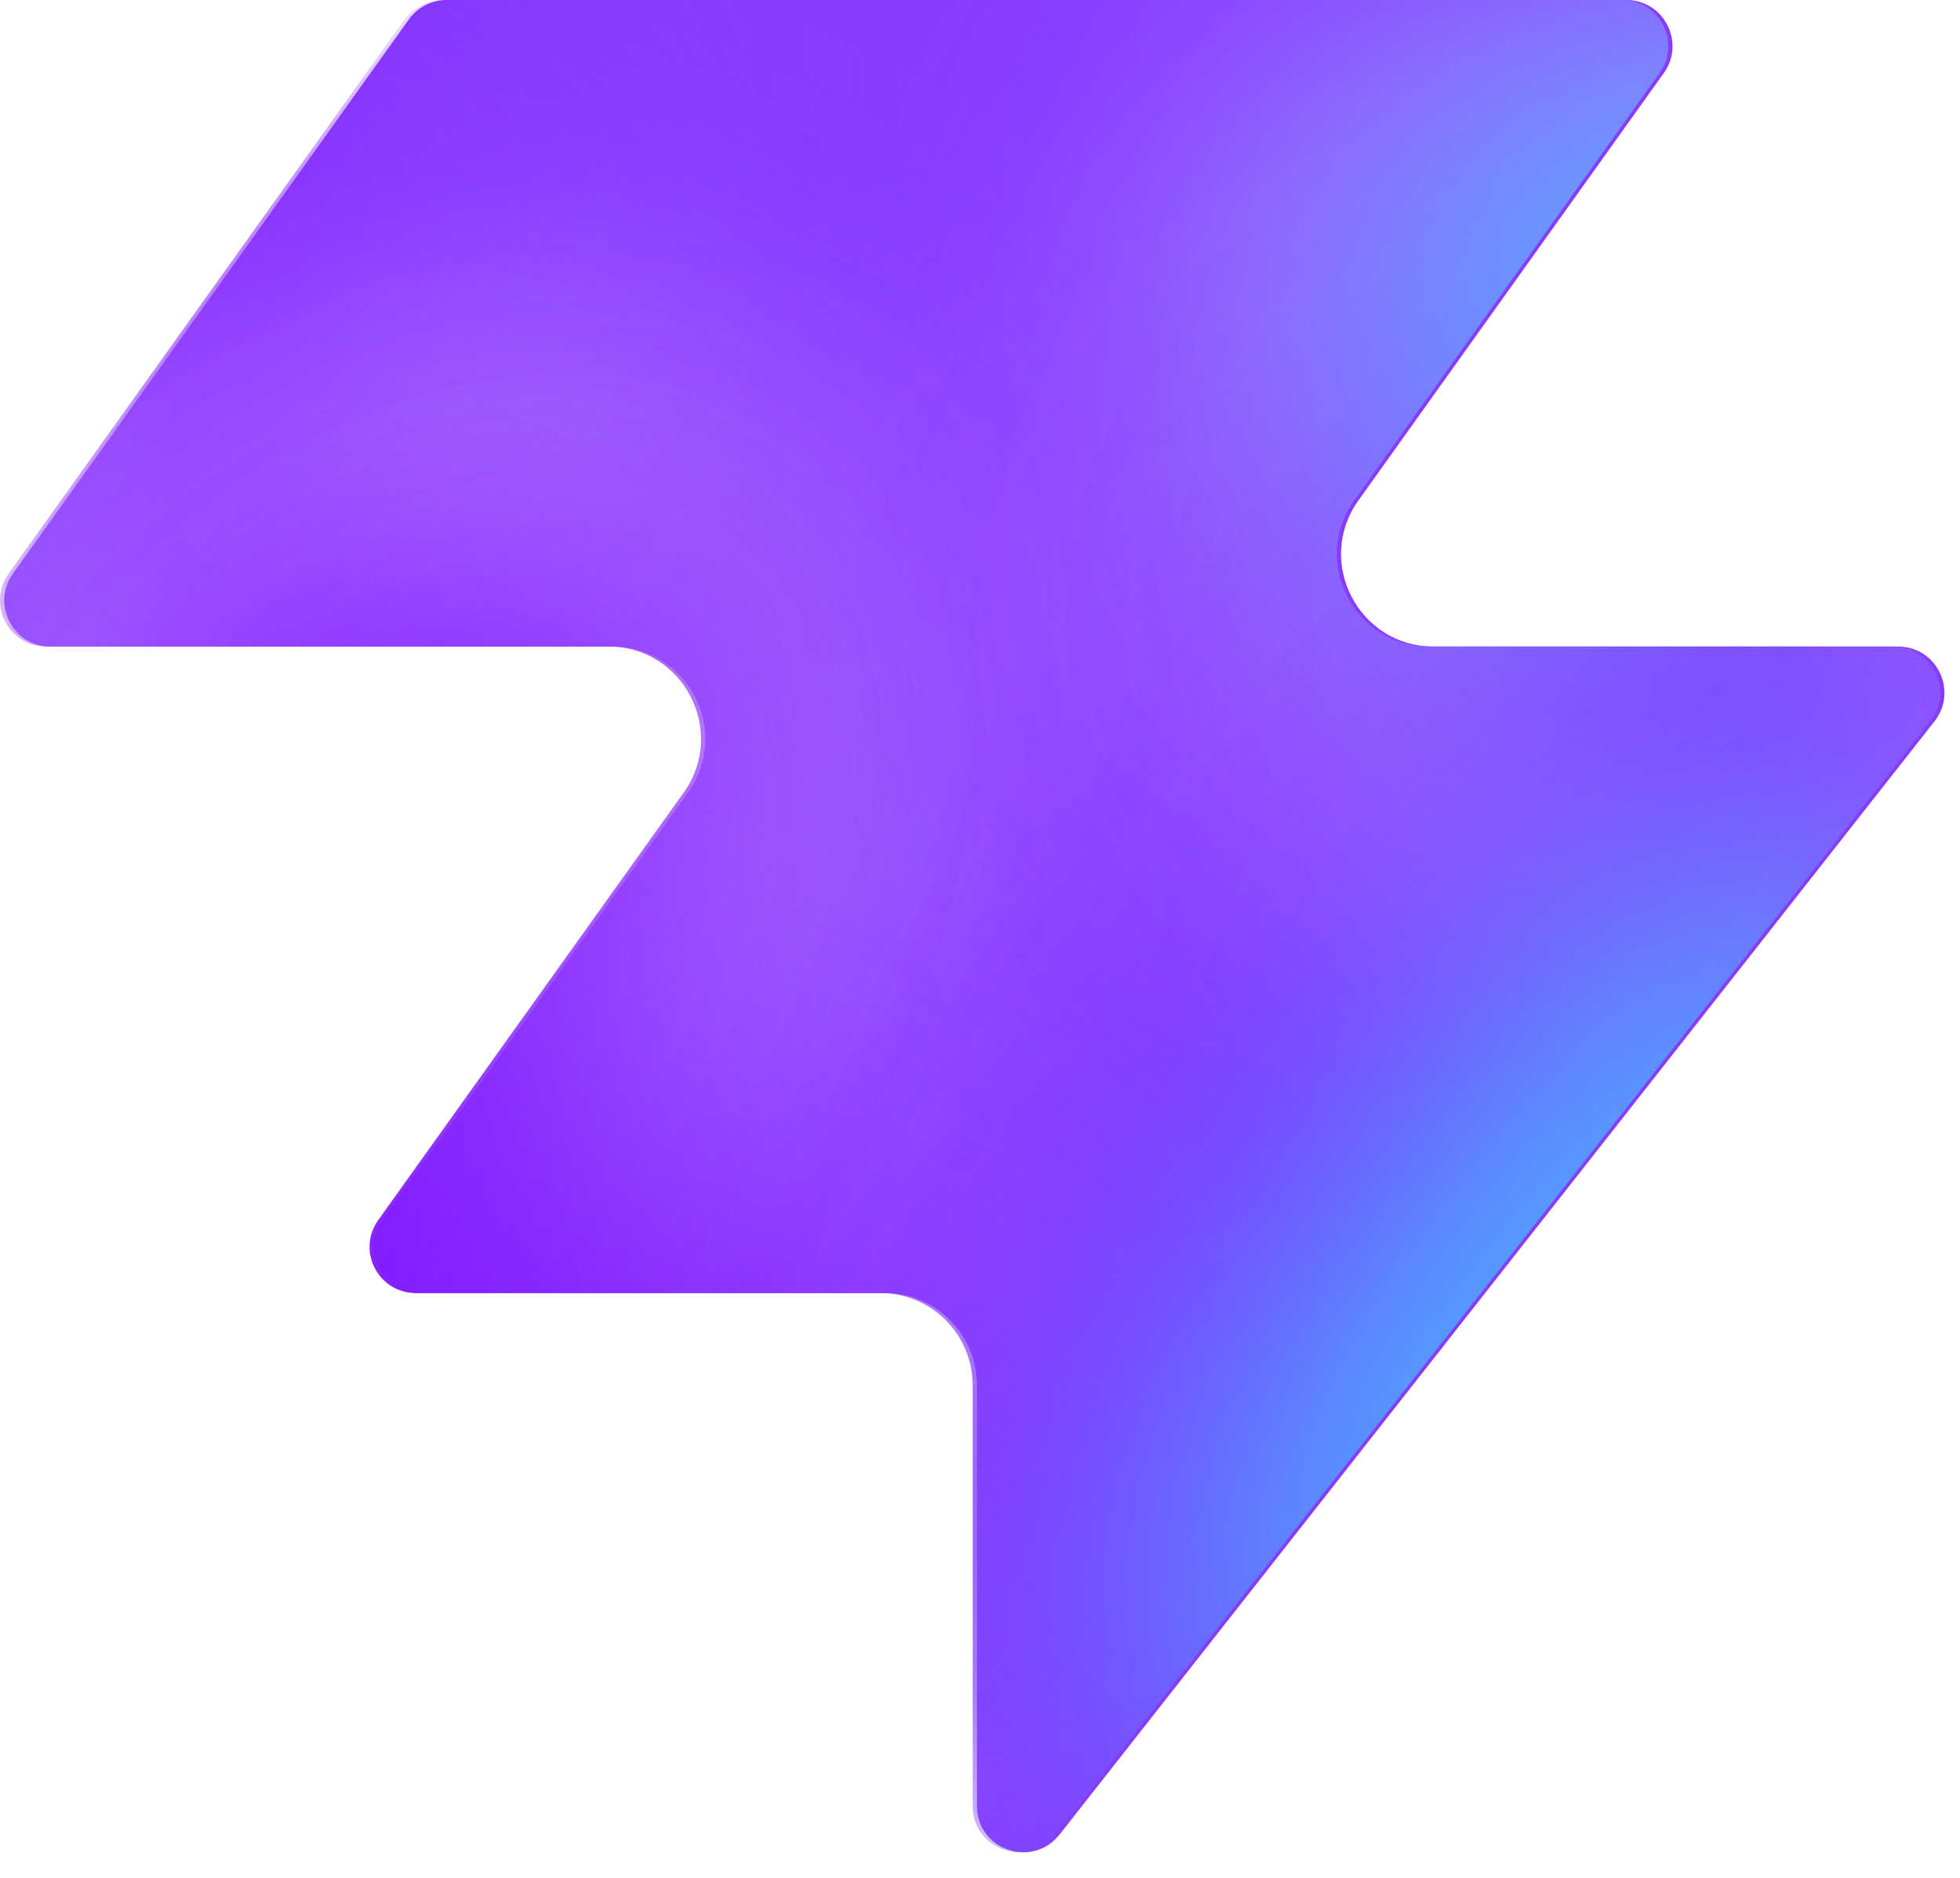
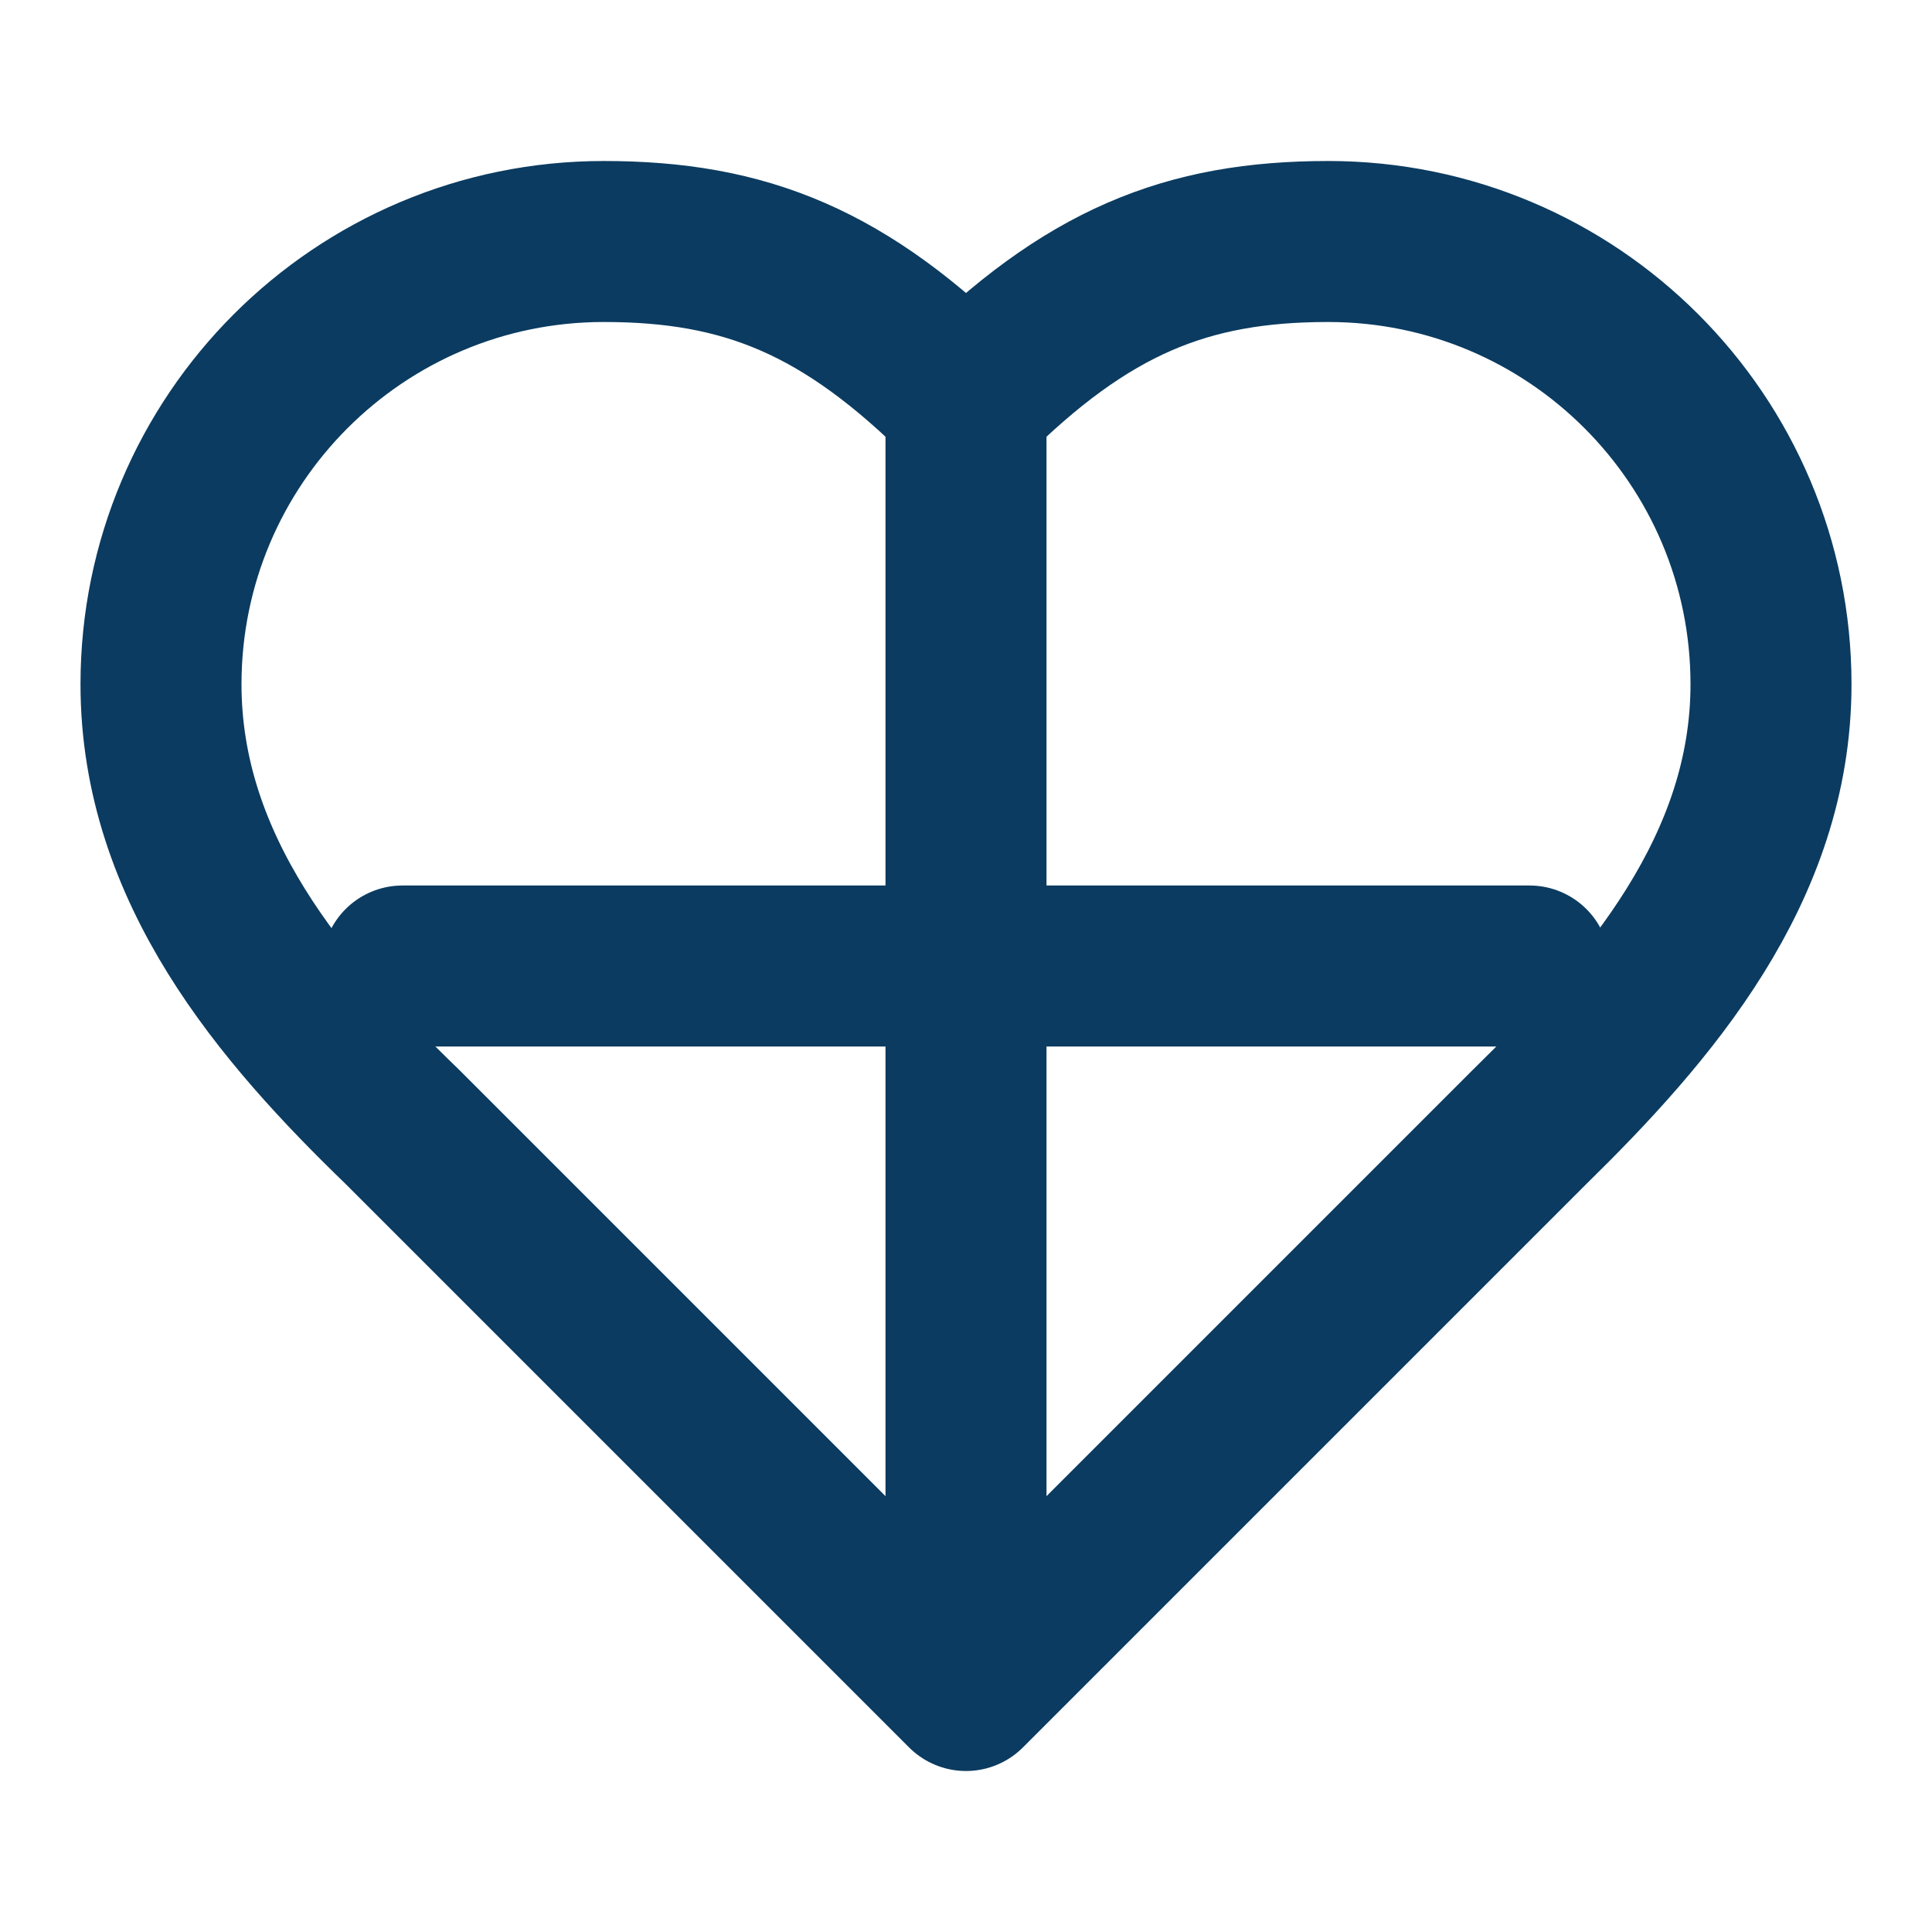
- <svg xmlns="http://www.w3.org/2000/svg" width="48" height="46" fill="none" viewBox="0 0 48 46">
-   <path fill="#863bff" d="M25.946 44.938c-.664.845-2.021.375-2.021-.698V33.937a2.26 2.26 0 0 0-2.262-2.262H10.287c-.92 0-1.456-1.04-.92-1.788l7.48-10.471c1.07-1.497 0-3.578-1.842-3.578H1.237c-.92 0-1.456-1.04-.92-1.788L10.013.474c.214-.297.556-.474.92-.474h28.894c.92 0 1.456 1.04.92 1.788l-7.48 10.471c-1.07 1.498 0 3.579 1.842 3.579h11.377c.943 0 1.473 1.088.89 1.83L25.947 44.94z" style="fill:#863bff;fill:color(display-p3 .525 .23 1);fill-opacity:1" />
-   <mask id="a" width="48" height="46" x="0" y="0" maskUnits="userSpaceOnUse" style="mask-type:alpha">
-     <path fill="#000" d="M25.842 44.938c-.664.844-2.021.375-2.021-.698V33.937a2.26 2.26 0 0 0-2.262-2.262H10.183c-.92 0-1.456-1.04-.92-1.788l7.48-10.471c1.07-1.498 0-3.579-1.842-3.579H1.133c-.92 0-1.456-1.04-.92-1.787L9.91.473c.214-.297.556-.474.92-.474h28.894c.92 0 1.456 1.04.92 1.788l-7.48 10.471c-1.07 1.498 0 3.578 1.842 3.578h11.377c.943 0 1.473 1.088.89 1.832L25.843 44.94z" style="fill:#000;fill-opacity:1" />
-   </mask>
-   <g mask="url(#a)">
-     <g filter="url(#b)">
-       <ellipse cx="5.508" cy="14.704" fill="#ede6ff" rx="5.508" ry="14.704" style="fill:#ede6ff;fill:color(display-p3 .927 .903 1);fill-opacity:1" transform="matrix(.00324 1 1 -.00324 -4.47 31.516)" />
-     </g>
-     <g filter="url(#c)">
-       <ellipse cx="10.399" cy="29.851" fill="#ede6ff" rx="10.399" ry="29.851" style="fill:#ede6ff;fill:color(display-p3 .927 .903 1);fill-opacity:1" transform="matrix(.00324 1 1 -.00324 -39.328 7.883)" />
-     </g>
-     <g filter="url(#d)">
-       <ellipse cx="5.508" cy="30.487" fill="#7e14ff" rx="5.508" ry="30.487" style="fill:#7e14ff;fill:color(display-p3 .492 .077 1);fill-opacity:1" transform="rotate(89.814 -25.913 -14.639)scale(1 -1)" />
-     </g>
-     <g filter="url(#e)">
-       <ellipse cx="5.508" cy="30.599" fill="#7e14ff" rx="5.508" ry="30.599" style="fill:#7e14ff;fill:color(display-p3 .492 .077 1);fill-opacity:1" transform="rotate(89.814 -32.644 -3.334)scale(1 -1)" />
-     </g>
-     <g filter="url(#f)">
-       <ellipse cx="5.508" cy="30.599" fill="#7e14ff" rx="5.508" ry="30.599" style="fill:#7e14ff;fill:color(display-p3 .492 .077 1);fill-opacity:1" transform="matrix(.00324 1 1 -.00324 -34.34 30.47)" />
-     </g>
-     <g filter="url(#g)">
-       <ellipse cx="14.072" cy="22.078" fill="#ede6ff" rx="14.072" ry="22.078" style="fill:#ede6ff;fill:color(display-p3 .927 .903 1);fill-opacity:1" transform="rotate(93.35 24.506 48.493)scale(-1 1)" />
-     </g>
-     <g filter="url(#h)">
-       <ellipse cx="3.47" cy="21.501" fill="#7e14ff" rx="3.47" ry="21.501" style="fill:#7e14ff;fill:color(display-p3 .492 .077 1);fill-opacity:1" transform="rotate(89.009 28.708 47.59)scale(-1 1)" />
-     </g>
-     <g filter="url(#i)">
-       <ellipse cx="3.47" cy="21.501" fill="#7e14ff" rx="3.47" ry="21.501" style="fill:#7e14ff;fill:color(display-p3 .492 .077 1);fill-opacity:1" transform="rotate(89.009 28.708 47.59)scale(-1 1)" />
-     </g>
-     <g filter="url(#j)">
-       <ellipse cx=".387" cy="8.972" fill="#7e14ff" rx="4.407" ry="29.108" style="fill:#7e14ff;fill:color(display-p3 .492 .077 1);fill-opacity:1" transform="rotate(39.51 .387 8.972)" />
-     </g>
-     <g filter="url(#k)">
-       <ellipse cx="47.523" cy="-6.092" fill="#7e14ff" rx="4.407" ry="29.108" style="fill:#7e14ff;fill:color(display-p3 .492 .077 1);fill-opacity:1" transform="rotate(37.892 47.523 -6.092)" />
-     </g>
-     <g filter="url(#l)">
-       <ellipse cx="41.412" cy="6.333" fill="#47bfff" rx="5.971" ry="9.665" style="fill:#47bfff;fill:color(display-p3 .28 .748 1);fill-opacity:1" transform="rotate(37.892 41.412 6.333)" />
-     </g>
-     <g filter="url(#m)">
-       <ellipse cx="-1.879" cy="38.332" fill="#7e14ff" rx="4.407" ry="29.108" style="fill:#7e14ff;fill:color(display-p3 .492 .077 1);fill-opacity:1" transform="rotate(37.892 -1.88 38.332)" />
-     </g>
-     <g filter="url(#n)">
-       <ellipse cx="-1.879" cy="38.332" fill="#7e14ff" rx="4.407" ry="29.108" style="fill:#7e14ff;fill:color(display-p3 .492 .077 1);fill-opacity:1" transform="rotate(37.892 -1.88 38.332)" />
-     </g>
-     <g filter="url(#o)">
-       <ellipse cx="35.651" cy="29.907" fill="#7e14ff" rx="4.407" ry="29.108" style="fill:#7e14ff;fill:color(display-p3 .492 .077 1);fill-opacity:1" transform="rotate(37.892 35.651 29.907)" />
-     </g>
-     <g filter="url(#p)">
-       <ellipse cx="38.418" cy="32.4" fill="#47bfff" rx="5.971" ry="15.297" style="fill:#47bfff;fill:color(display-p3 .28 .748 1);fill-opacity:1" transform="rotate(37.892 38.418 32.4)" />
-     </g>
-   </g>
-   <defs>
-     <filter id="b" width="60.045" height="41.654" x="-19.77" y="16.149" color-interpolation-filters="sRGB" filterUnits="userSpaceOnUse">
-       <feFlood flood-opacity="0" result="BackgroundImageFix" />
-       <feBlend in="SourceGraphic" in2="BackgroundImageFix" result="shape" />
-       <feGaussianBlur result="effect1_foregroundBlur_2002_17158" stdDeviation="7.659" />
-     </filter>
-     <filter id="c" width="90.34" height="51.437" x="-54.613" y="-7.533" color-interpolation-filters="sRGB" filterUnits="userSpaceOnUse">
-       <feFlood flood-opacity="0" result="BackgroundImageFix" />
-       <feBlend in="SourceGraphic" in2="BackgroundImageFix" result="shape" />
-       <feGaussianBlur result="effect1_foregroundBlur_2002_17158" stdDeviation="7.659" />
-     </filter>
-     <filter id="d" width="79.355" height="29.4" x="-49.64" y="2.03" color-interpolation-filters="sRGB" filterUnits="userSpaceOnUse">
-       <feFlood flood-opacity="0" result="BackgroundImageFix" />
-       <feBlend in="SourceGraphic" in2="BackgroundImageFix" result="shape" />
-       <feGaussianBlur result="effect1_foregroundBlur_2002_17158" stdDeviation="4.596" />
-     </filter>
-     <filter id="e" width="79.579" height="29.4" x="-45.045" y="20.029" color-interpolation-filters="sRGB" filterUnits="userSpaceOnUse">
-       <feFlood flood-opacity="0" result="BackgroundImageFix" />
-       <feBlend in="SourceGraphic" in2="BackgroundImageFix" result="shape" />
-       <feGaussianBlur result="effect1_foregroundBlur_2002_17158" stdDeviation="4.596" />
-     </filter>
-     <filter id="f" width="79.579" height="29.4" x="-43.513" y="21.178" color-interpolation-filters="sRGB" filterUnits="userSpaceOnUse">
-       <feFlood flood-opacity="0" result="BackgroundImageFix" />
-       <feBlend in="SourceGraphic" in2="BackgroundImageFix" result="shape" />
-       <feGaussianBlur result="effect1_foregroundBlur_2002_17158" stdDeviation="4.596" />
-     </filter>
-     <filter id="g" width="74.749" height="58.852" x="15.756" y="-17.901" color-interpolation-filters="sRGB" filterUnits="userSpaceOnUse">
-       <feFlood flood-opacity="0" result="BackgroundImageFix" />
-       <feBlend in="SourceGraphic" in2="BackgroundImageFix" result="shape" />
-       <feGaussianBlur result="effect1_foregroundBlur_2002_17158" stdDeviation="7.659" />
-     </filter>
-     <filter id="h" width="61.377" height="25.362" x="23.548" y="2.284" color-interpolation-filters="sRGB" filterUnits="userSpaceOnUse">
-       <feFlood flood-opacity="0" result="BackgroundImageFix" />
-       <feBlend in="SourceGraphic" in2="BackgroundImageFix" result="shape" />
-       <feGaussianBlur result="effect1_foregroundBlur_2002_17158" stdDeviation="4.596" />
-     </filter>
-     <filter id="i" width="61.377" height="25.362" x="23.548" y="2.284" color-interpolation-filters="sRGB" filterUnits="userSpaceOnUse">
-       <feFlood flood-opacity="0" result="BackgroundImageFix" />
-       <feBlend in="SourceGraphic" in2="BackgroundImageFix" result="shape" />
-       <feGaussianBlur result="effect1_foregroundBlur_2002_17158" stdDeviation="4.596" />
-     </filter>
-     <filter id="j" width="56.045" height="63.649" x="-27.636" y="-22.853" color-interpolation-filters="sRGB" filterUnits="userSpaceOnUse">
-       <feFlood flood-opacity="0" result="BackgroundImageFix" />
-       <feBlend in="SourceGraphic" in2="BackgroundImageFix" result="shape" />
-       <feGaussianBlur result="effect1_foregroundBlur_2002_17158" stdDeviation="4.596" />
-     </filter>
-     <filter id="k" width="54.814" height="64.646" x="20.116" y="-38.415" color-interpolation-filters="sRGB" filterUnits="userSpaceOnUse">
-       <feFlood flood-opacity="0" result="BackgroundImageFix" />
-       <feBlend in="SourceGraphic" in2="BackgroundImageFix" result="shape" />
-       <feGaussianBlur result="effect1_foregroundBlur_2002_17158" stdDeviation="4.596" />
-     </filter>
-     <filter id="l" width="33.541" height="35.313" x="24.641" y="-11.323" color-interpolation-filters="sRGB" filterUnits="userSpaceOnUse">
-       <feFlood flood-opacity="0" result="BackgroundImageFix" />
-       <feBlend in="SourceGraphic" in2="BackgroundImageFix" result="shape" />
-       <feGaussianBlur result="effect1_foregroundBlur_2002_17158" stdDeviation="4.596" />
-     </filter>
-     <filter id="m" width="54.814" height="64.646" x="-29.286" y="6.009" color-interpolation-filters="sRGB" filterUnits="userSpaceOnUse">
-       <feFlood flood-opacity="0" result="BackgroundImageFix" />
-       <feBlend in="SourceGraphic" in2="BackgroundImageFix" result="shape" />
-       <feGaussianBlur result="effect1_foregroundBlur_2002_17158" stdDeviation="4.596" />
-     </filter>
-     <filter id="n" width="54.814" height="64.646" x="-29.286" y="6.009" color-interpolation-filters="sRGB" filterUnits="userSpaceOnUse">
-       <feFlood flood-opacity="0" result="BackgroundImageFix" />
-       <feBlend in="SourceGraphic" in2="BackgroundImageFix" result="shape" />
-       <feGaussianBlur result="effect1_foregroundBlur_2002_17158" stdDeviation="4.596" />
-     </filter>
-     <filter id="o" width="54.814" height="64.646" x="8.244" y="-2.416" color-interpolation-filters="sRGB" filterUnits="userSpaceOnUse">
-       <feFlood flood-opacity="0" result="BackgroundImageFix" />
-       <feBlend in="SourceGraphic" in2="BackgroundImageFix" result="shape" />
-       <feGaussianBlur result="effect1_foregroundBlur_2002_17158" stdDeviation="4.596" />
-     </filter>
-     <filter id="p" width="39.409" height="43.623" x="18.713" y="10.588" color-interpolation-filters="sRGB" filterUnits="userSpaceOnUse">
-       <feFlood flood-opacity="0" result="BackgroundImageFix" />
-       <feBlend in="SourceGraphic" in2="BackgroundImageFix" result="shape" />
-       <feGaussianBlur result="effect1_foregroundBlur_2002_17158" stdDeviation="4.596" />
-     </filter>
-   </defs>
+ <svg xmlns="http://www.w3.org/2000/svg" viewBox="0 0 24 24" width="32" height="32" fill="none" stroke="#0b3b60" stroke-width="2" stroke-linecap="round" stroke-linejoin="round">
+   <path d="M19 14c1.49-1.46 3-3.21 3-5.5A5.5 5.5 0 0 0 16.5 3c-1.76 0-3 .5-4.5 2-1.5-1.5-2.74-2-4.5-2A5.5 5.5 0 0 0 2 8.5c0 2.3 1.5 4.05 3 5.5l7 7Z" />
+   <path d="M12 5v14" />
+   <path d="M5 12h14" />
</svg>
